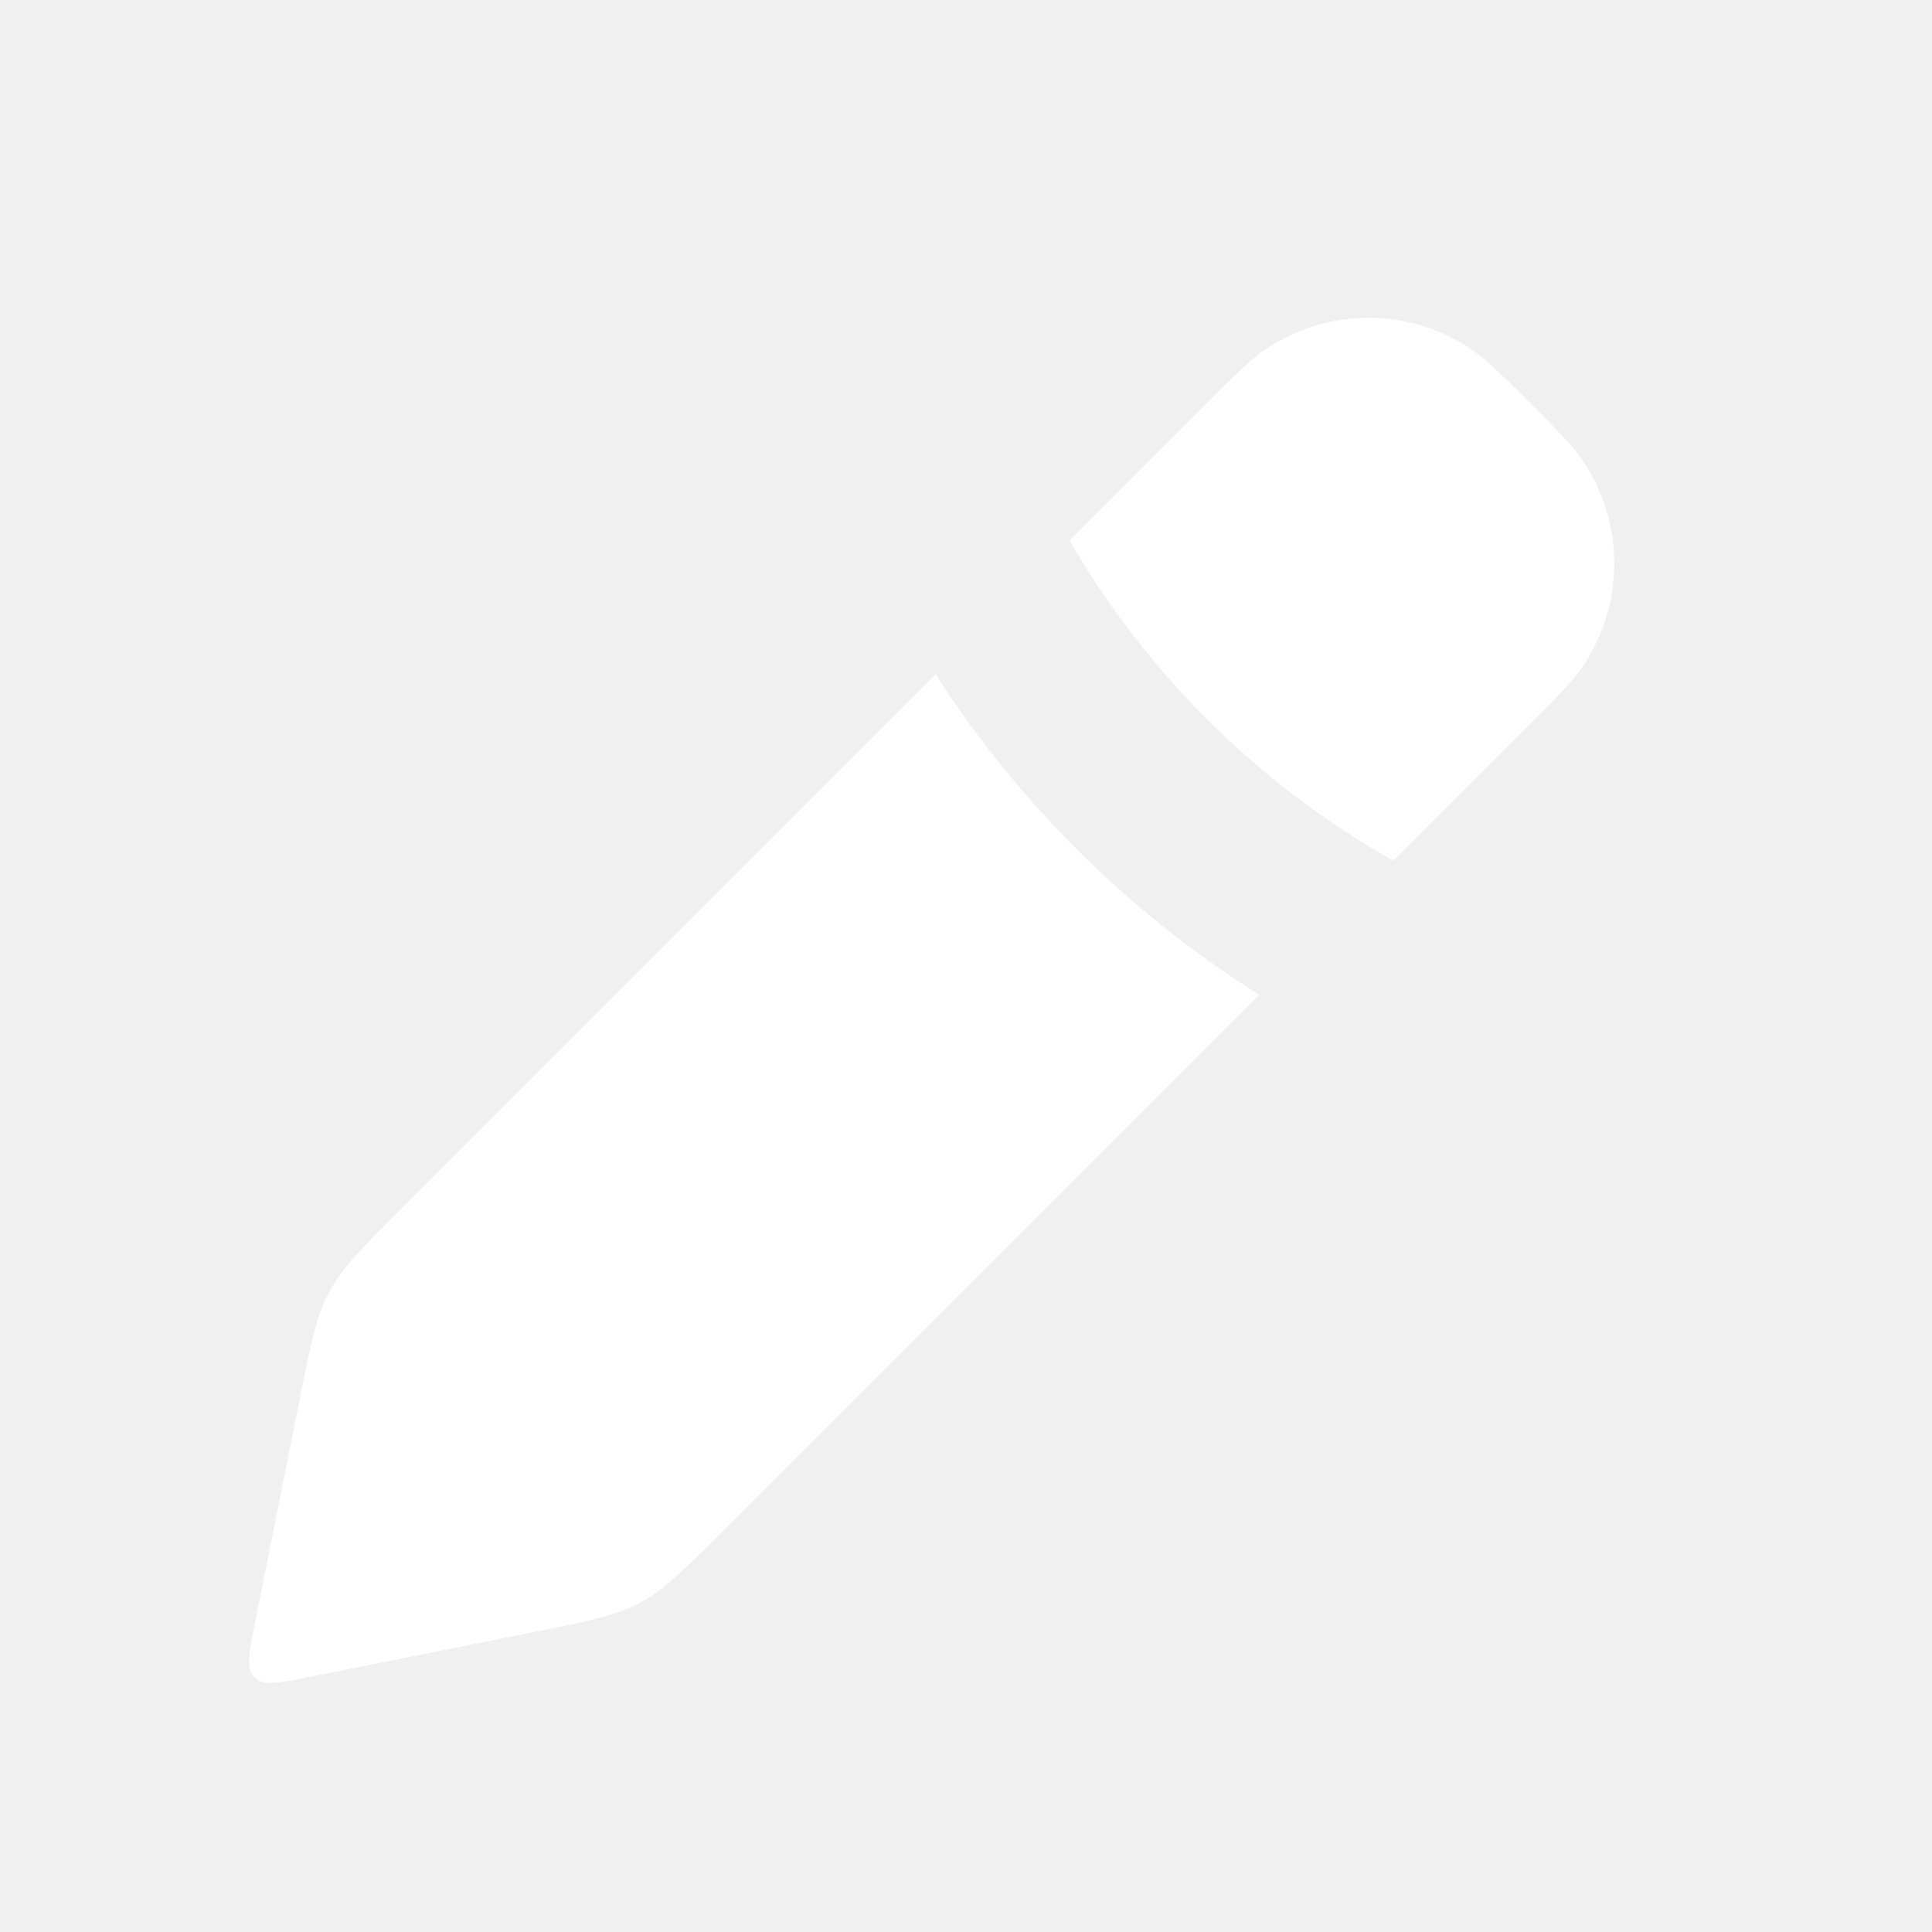
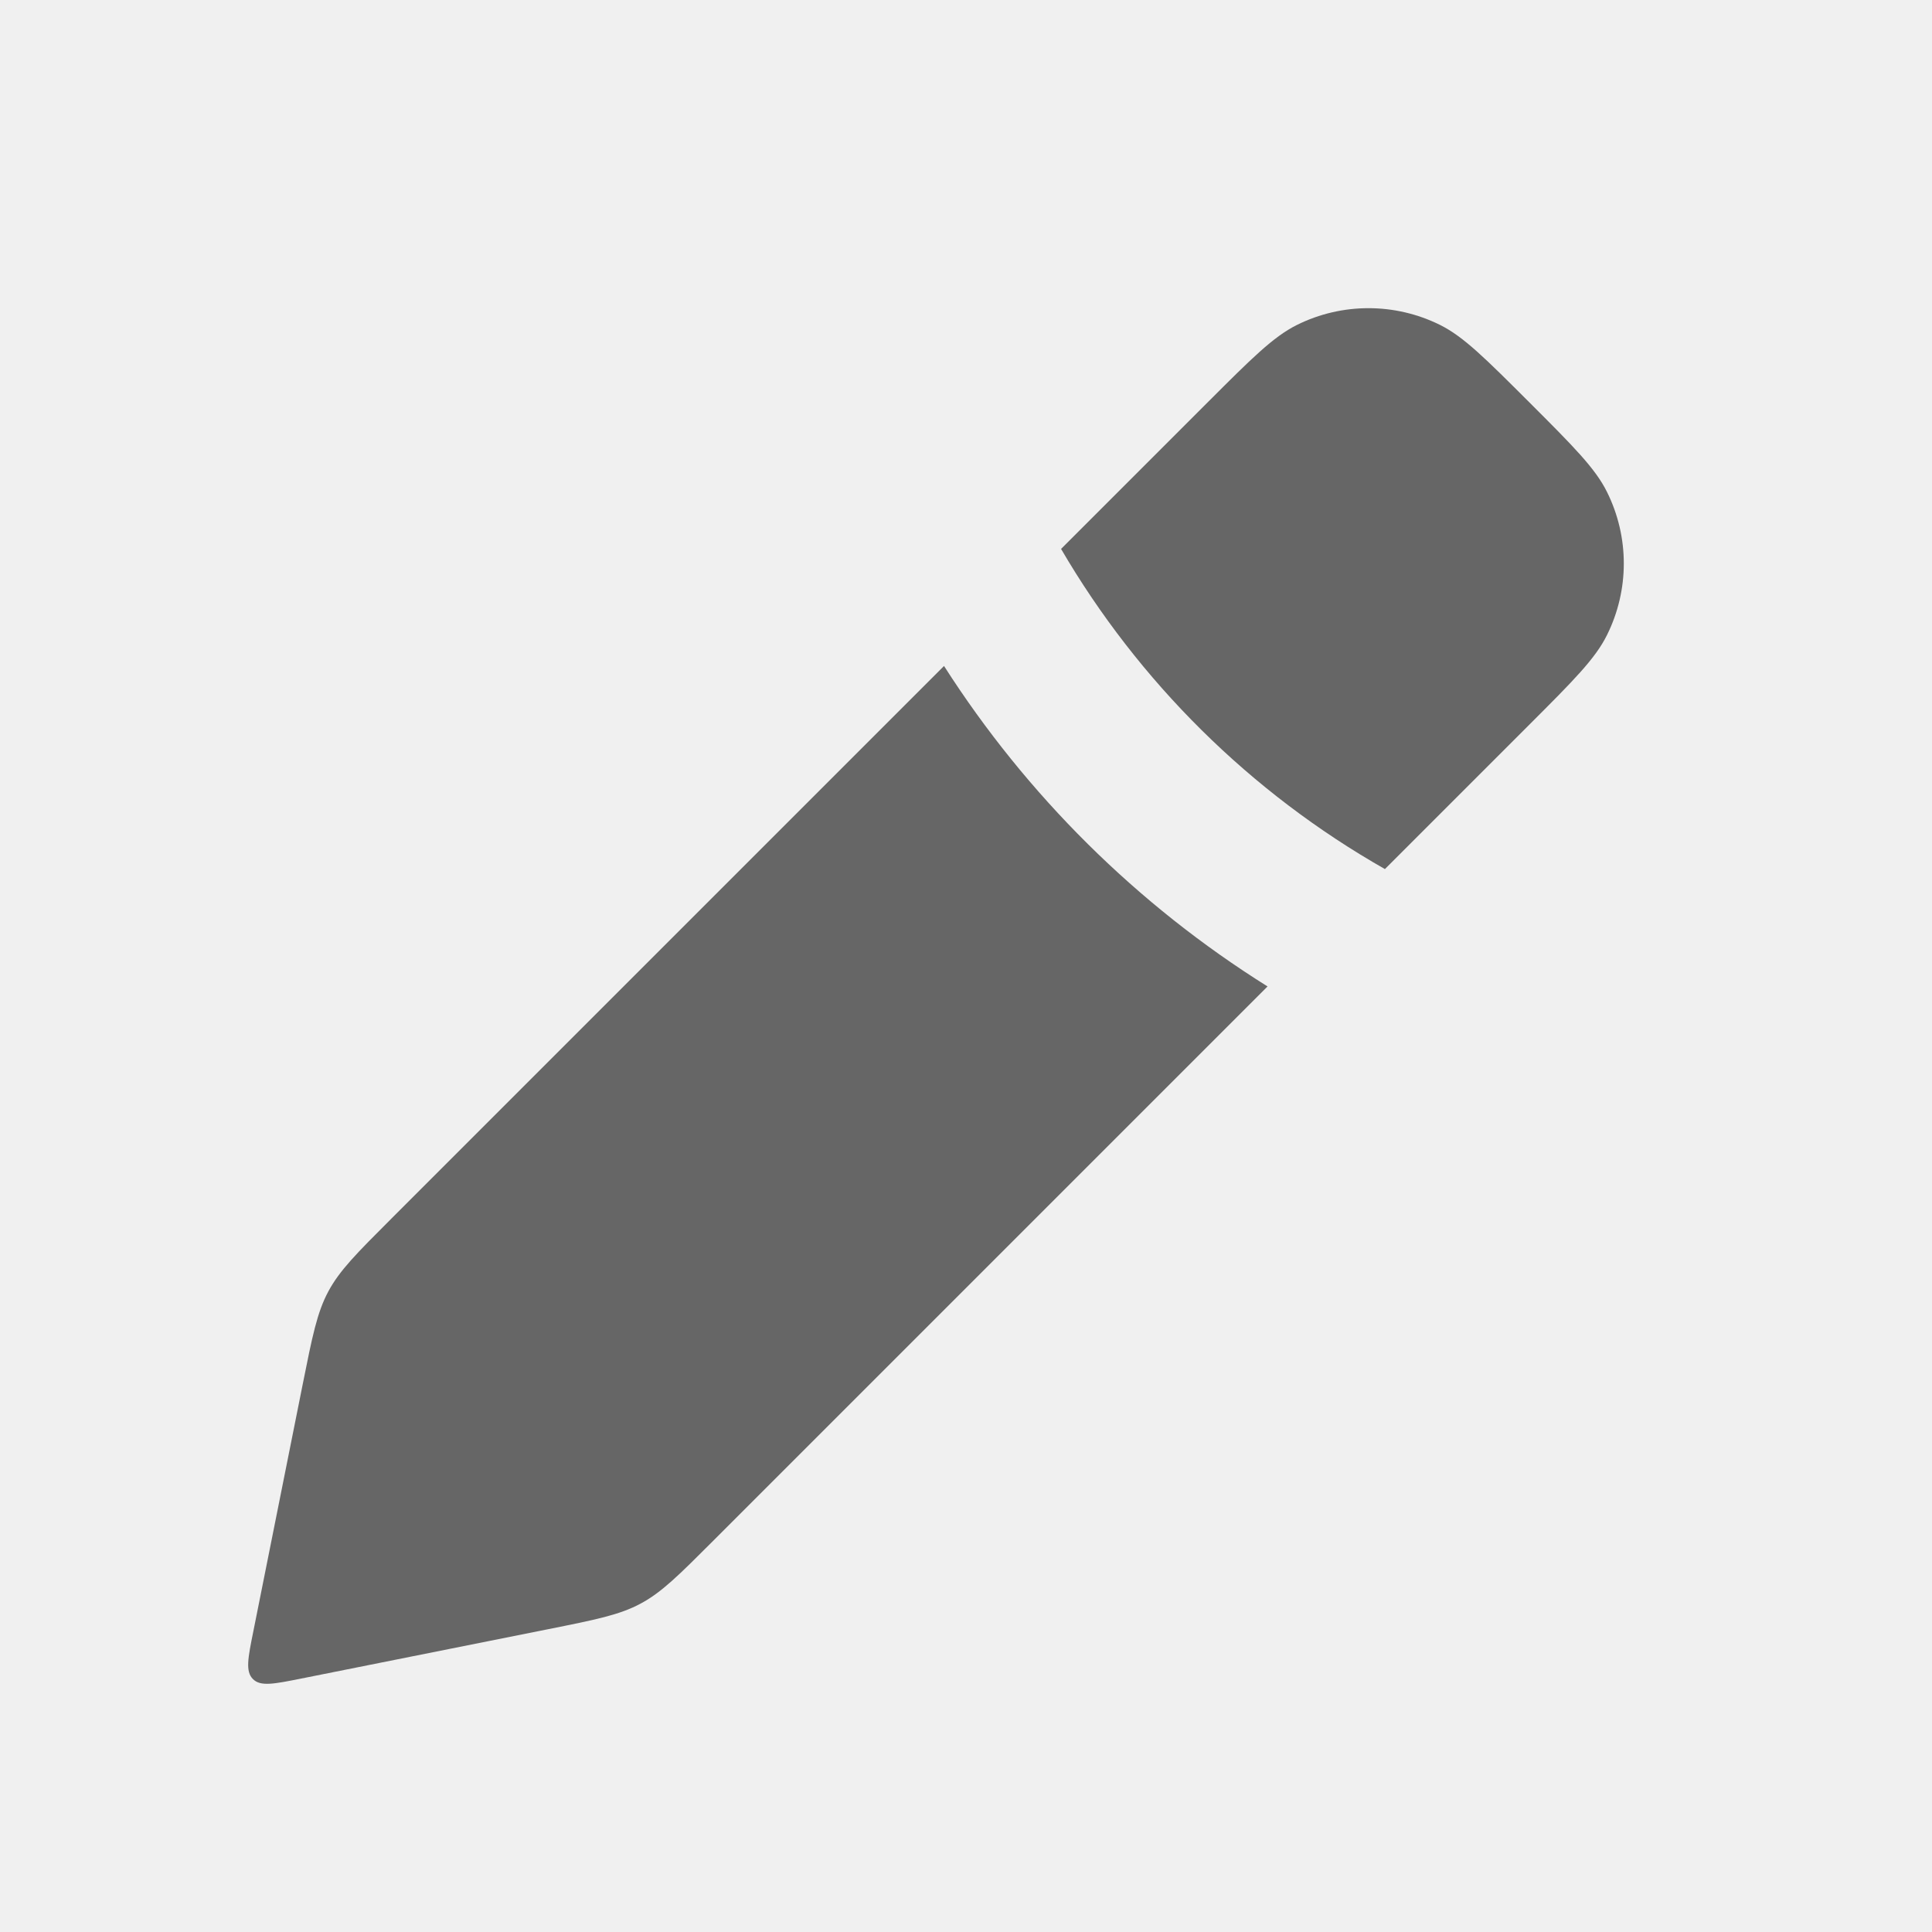
- <svg xmlns="http://www.w3.org/2000/svg" width="21" height="21" viewBox="0 0 21 21" fill="none">
-   <g id="Edit_fill">
-     <path id="Subtract" fill-rule="evenodd" clip-rule="evenodd" d="M15.145 9.355L16.625 7.875C16.937 7.563 17.093 7.407 17.198 7.253C17.662 6.573 17.662 5.678 17.198 4.998C17.093 4.843 16.937 4.687 16.625 4.375L16.625 4.375L16.625 4.375C16.313 4.063 16.157 3.907 16.002 3.802C15.322 3.338 14.427 3.338 13.747 3.802C13.593 3.907 13.437 4.063 13.125 4.375L11.625 5.875C12.464 7.323 13.678 8.528 15.145 9.355ZM10.17 7.33L4.356 13.144C3.931 13.569 3.719 13.781 3.579 14.043C3.439 14.304 3.38 14.598 3.262 15.188L2.772 17.64C2.705 17.972 2.672 18.139 2.767 18.233C2.861 18.328 3.028 18.295 3.36 18.228L5.812 17.738L5.812 17.738C6.402 17.62 6.696 17.561 6.957 17.421C7.219 17.281 7.431 17.069 7.856 16.644L7.856 16.644L13.687 10.813C12.27 9.921 11.071 8.73 10.17 7.33Z" fill="white" />
-   </g>
+ <svg xmlns="http://www.w3.org/2000/svg" width="24" height="24" viewBox="0 0 24 24" fill="none">
+   <path fill-rule="evenodd" clip-rule="evenodd" d="M17.204 10.796L19 9C19.545 8.455 19.818 8.182 19.963 7.888C20.241 7.328 20.241 6.671 19.963 6.112C19.818 5.818 19.545 5.545 19 5C18.454 4.455 18.182 4.182 17.888 4.036C17.328 3.759 16.671 3.759 16.112 4.036C15.818 4.182 15.545 4.455 15 5L13.181 6.819C14.145 8.469 15.531 9.845 17.204 10.796ZM11.727 8.273L4.856 15.144C4.431 15.569 4.219 15.781 4.079 16.042C3.939 16.303 3.88 16.598 3.762 17.188L3.147 20.265C3.08 20.597 3.047 20.763 3.142 20.858C3.236 20.953 3.403 20.919 3.735 20.853L6.812 20.238C7.402 20.12 7.696 20.061 7.957 19.921C8.219 19.781 8.431 19.569 8.856 19.144L15.746 12.254C14.124 11.239 12.752 9.876 11.727 8.273Z" fill="#666666" />
</svg>
